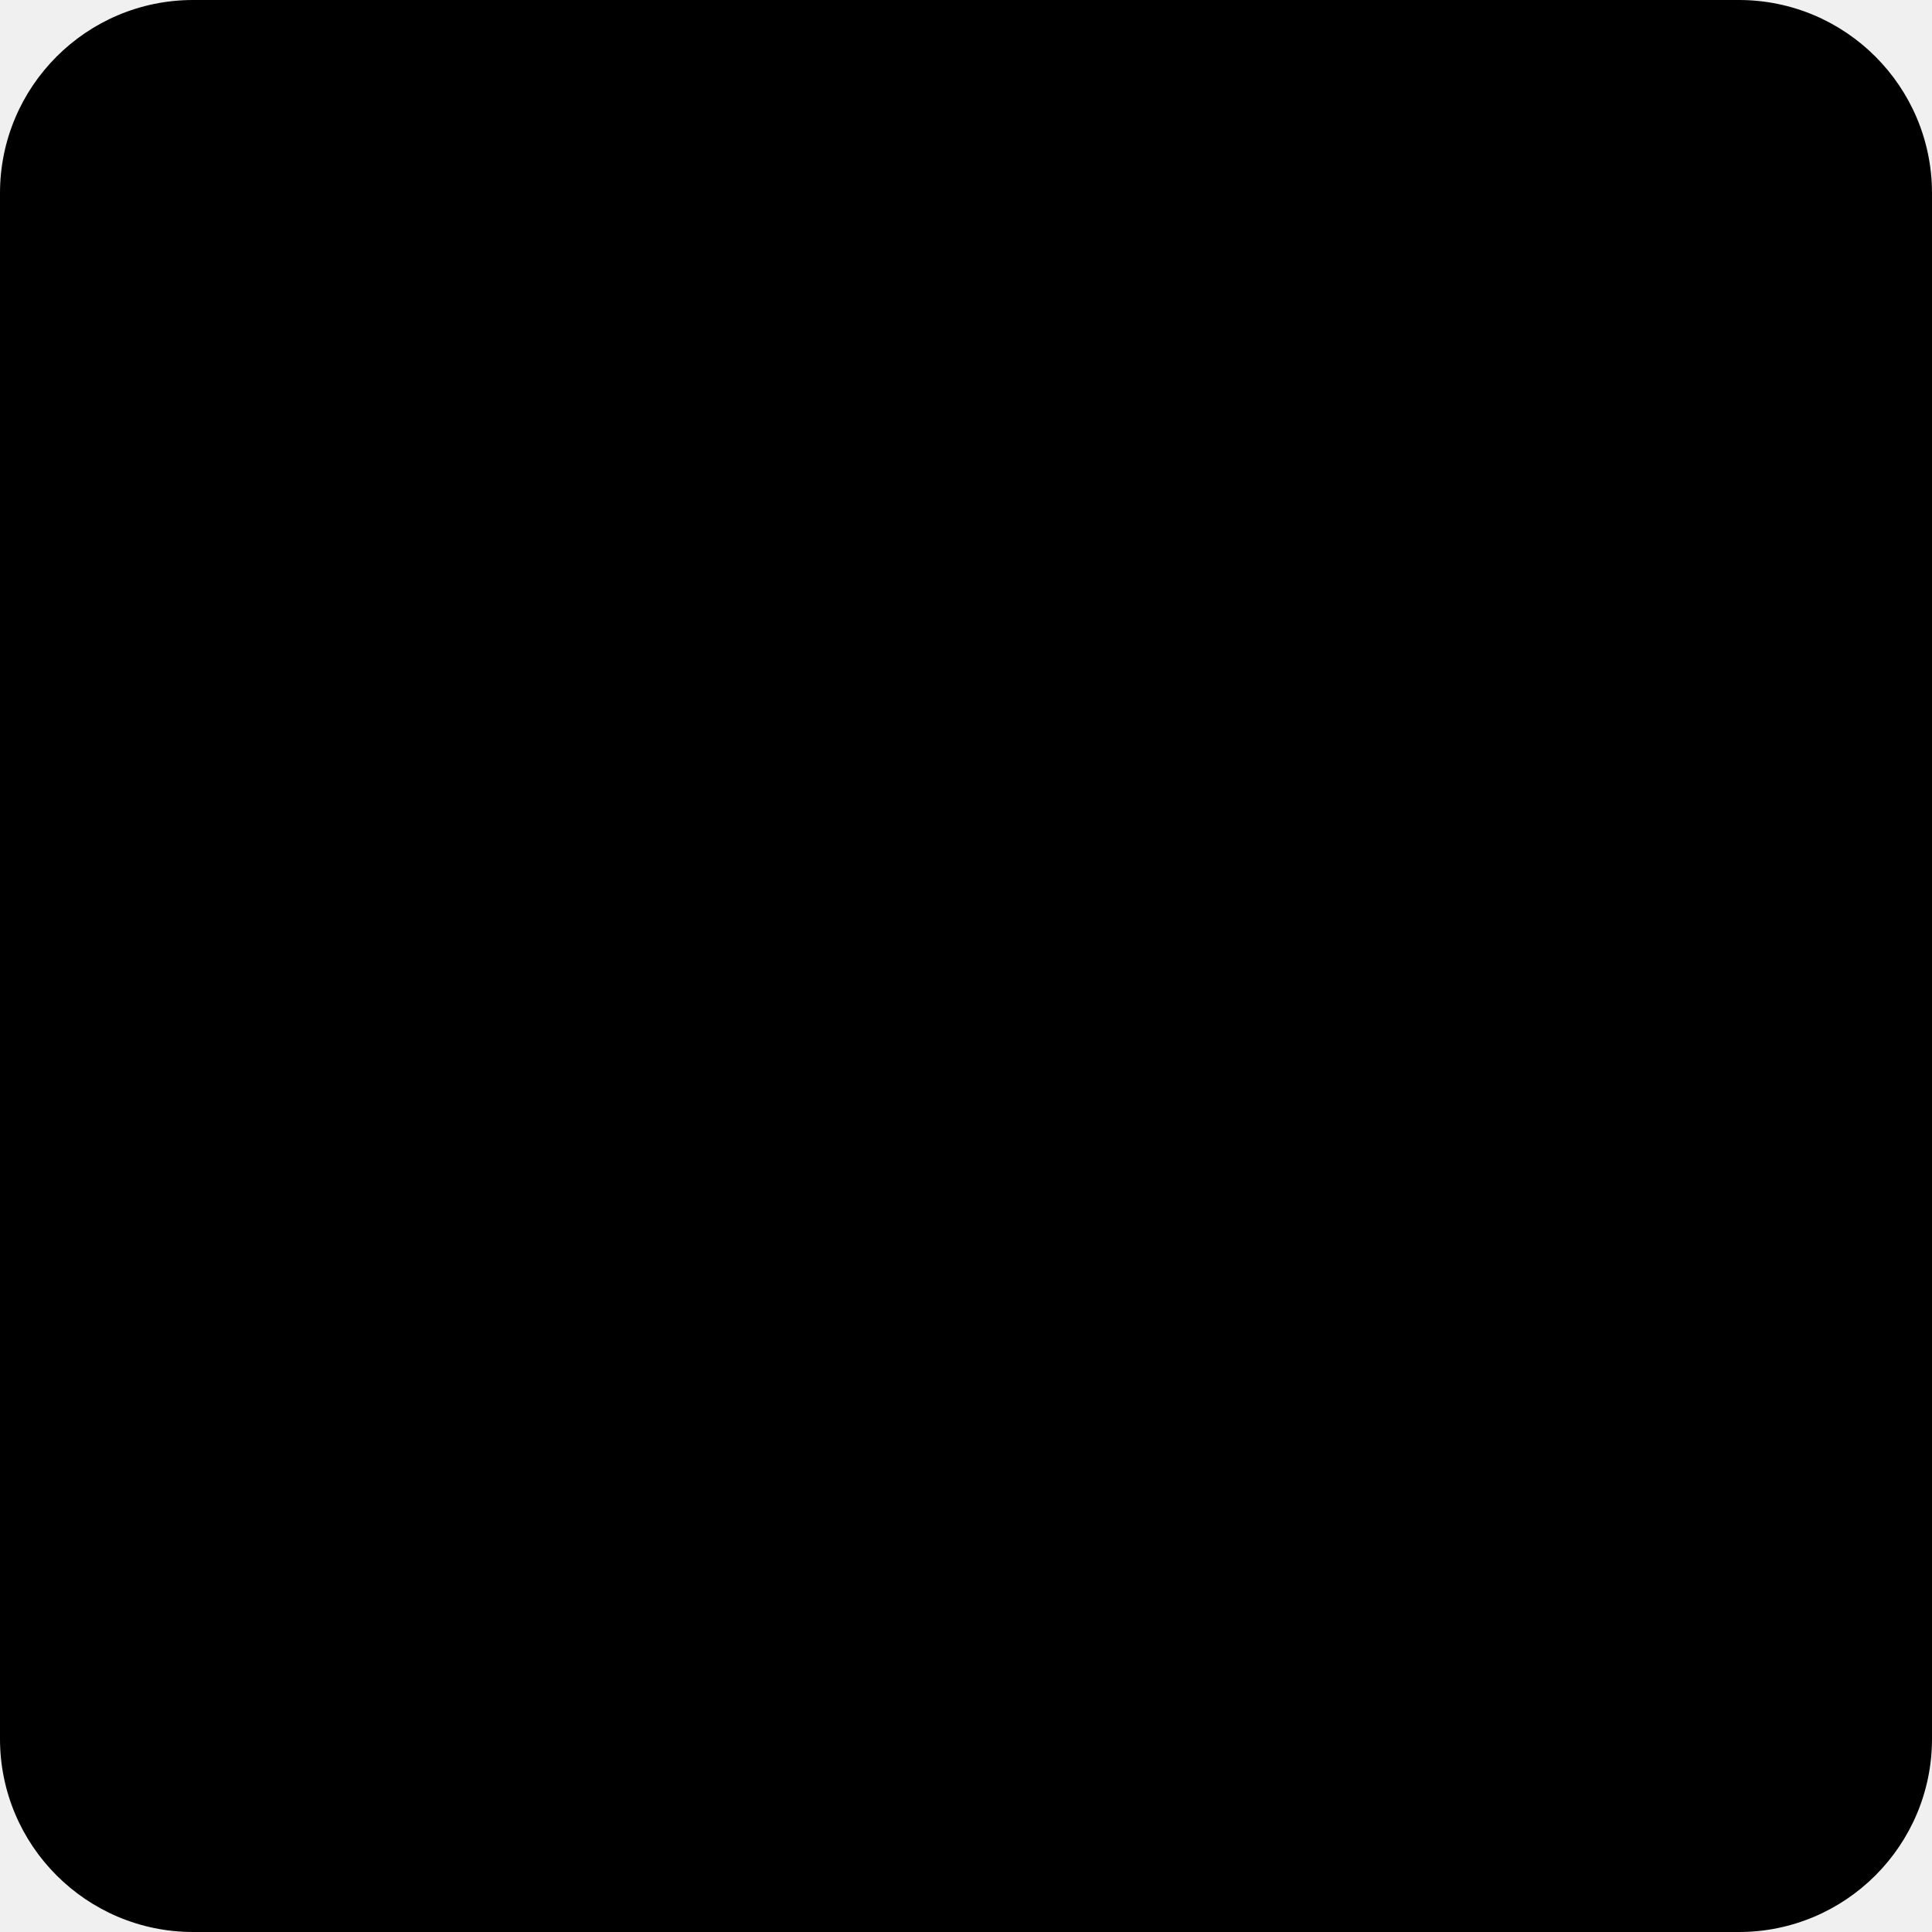
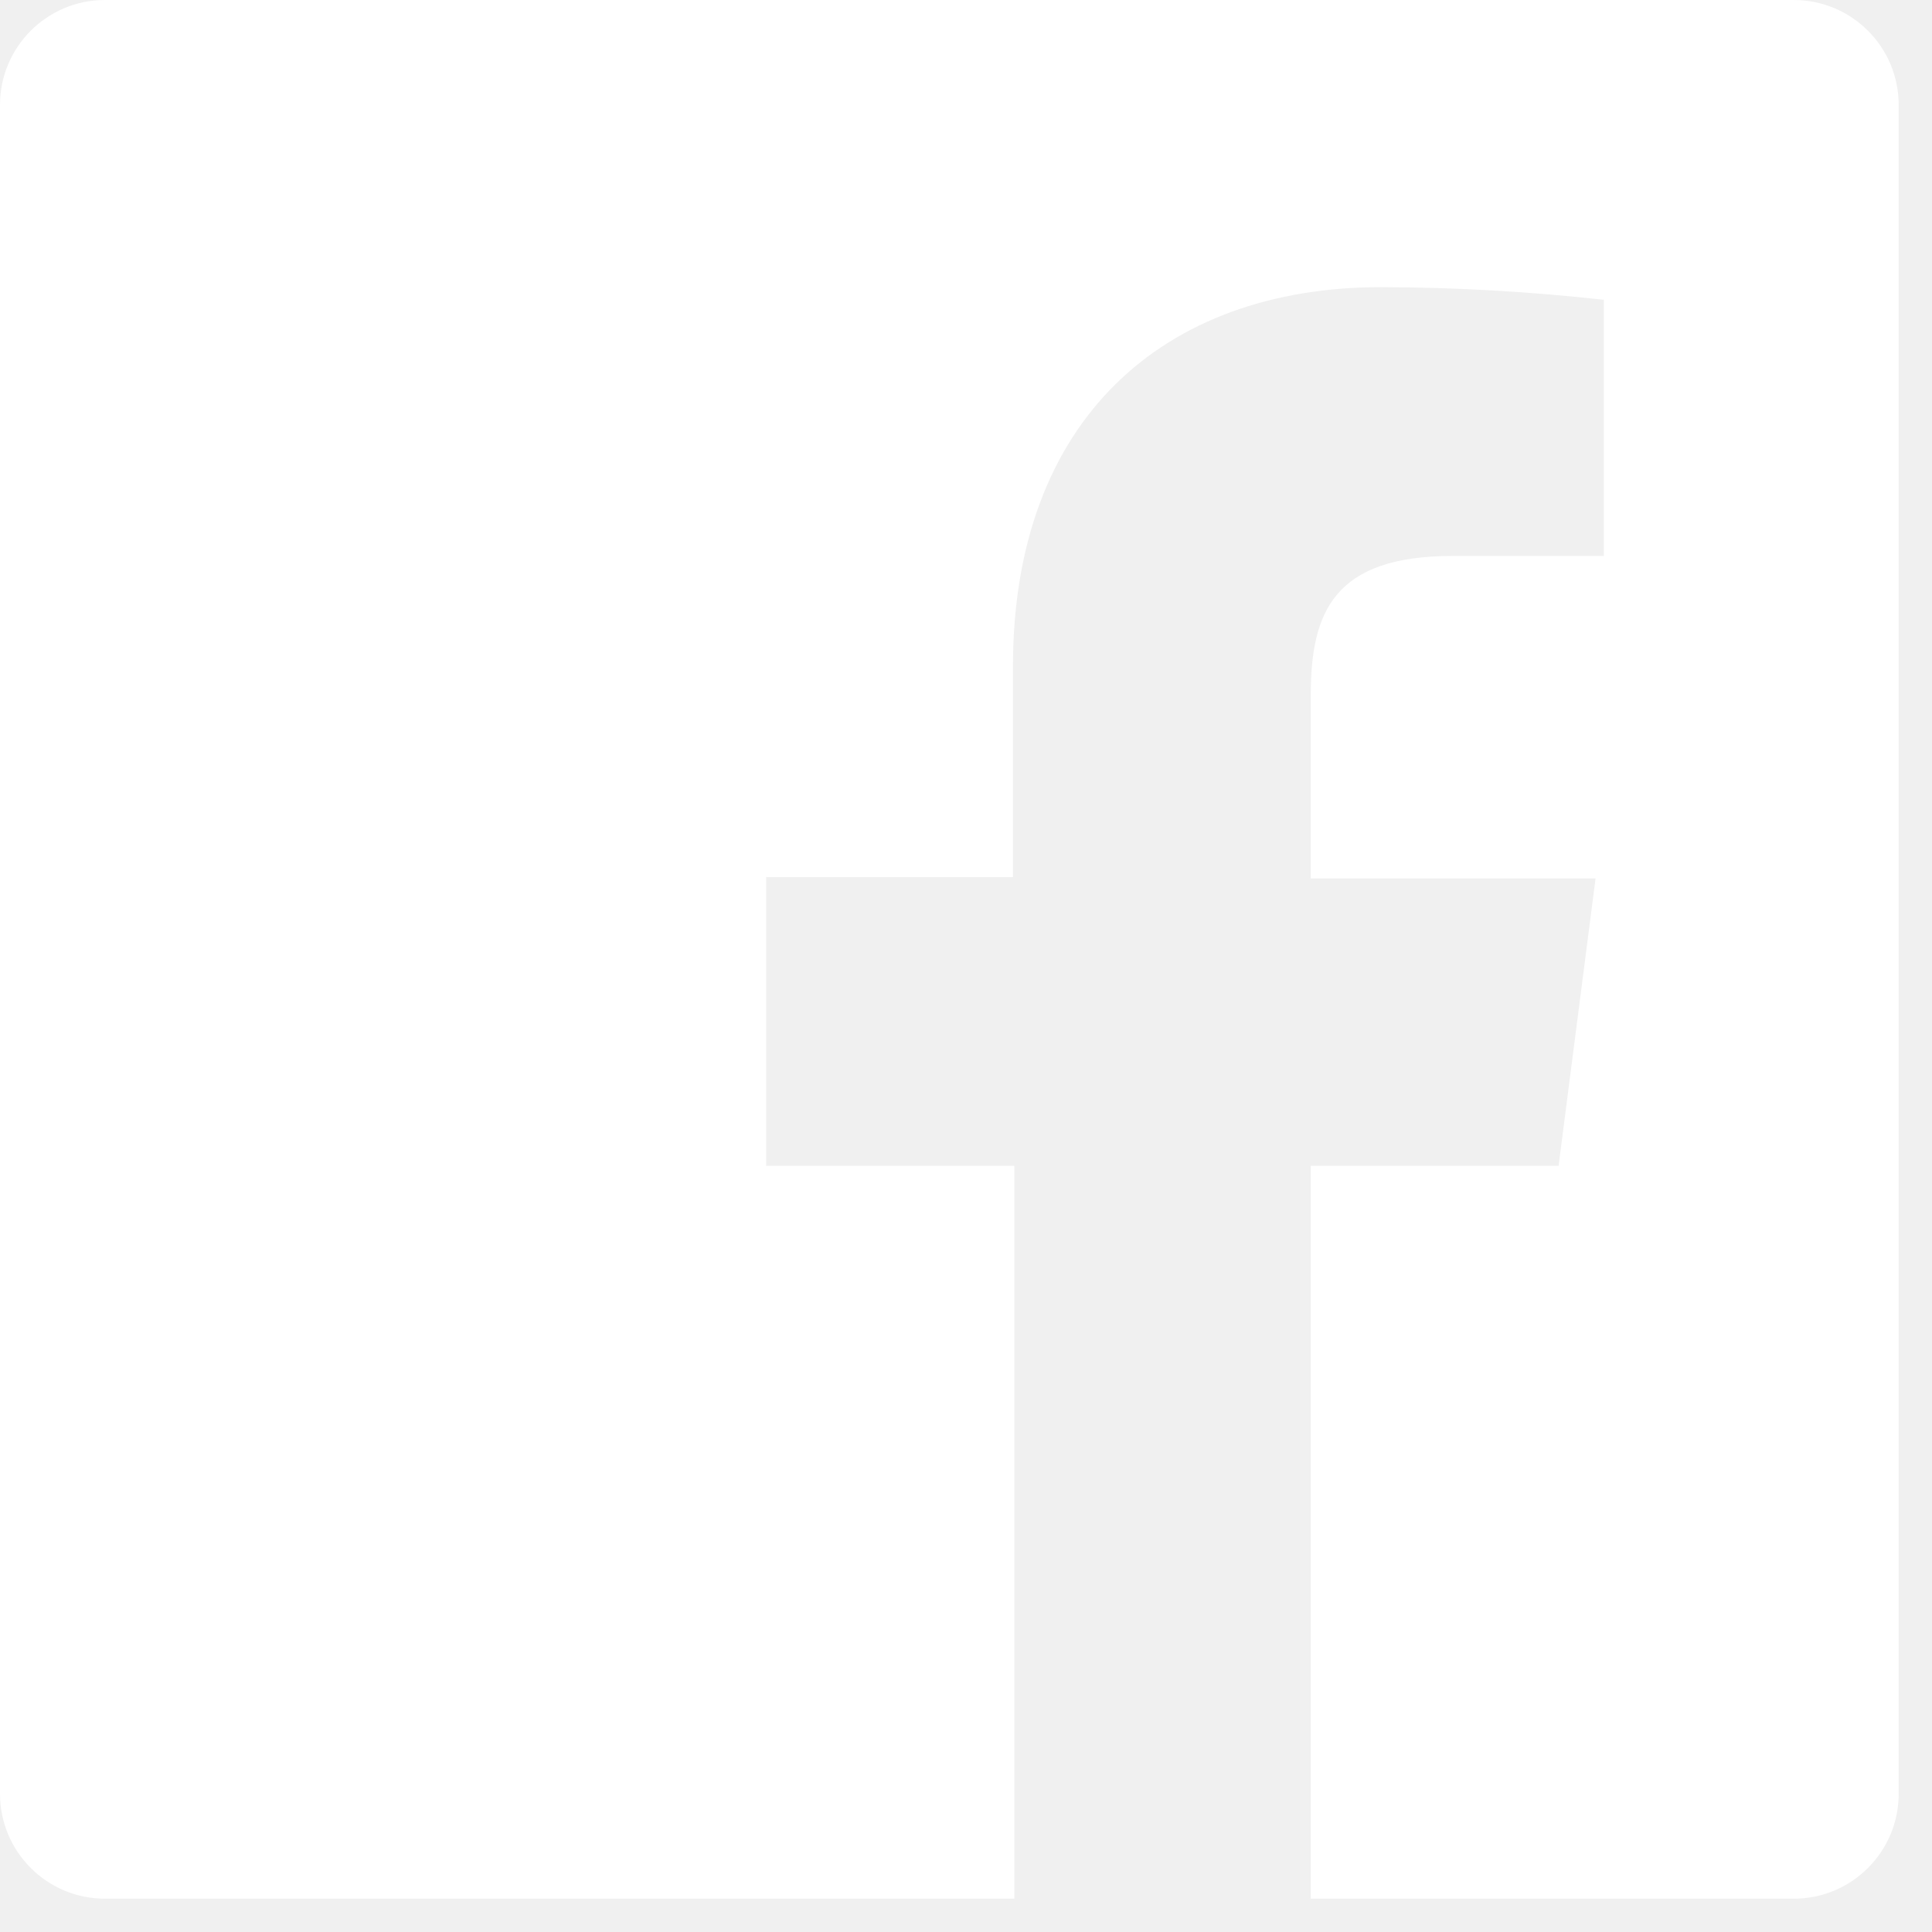
- <svg xmlns="http://www.w3.org/2000/svg" viewBox="0 0 40 40" fill="currentColor">
-   <rect width="40" height="40" rx="4" fill="currentColor" />
-   <path d="M24.5 10h-3c-2.5 0-4.5 2-4.5 4.5V18h-3v4h3v10h4V22h3l1-4h-4v-3.5a.5.5 0 0 1 .5-.5H25V10z" fill="#000" />
+ <svg xmlns="http://www.w3.org/2000/svg" data-name="Layer 1" viewBox="0 0 58 58">
+   <path d="M53.85 0H3.15A3.15 3.15 0 0 0 0 3.15v50.7A3.15 3.15 0 0 0 3.15 57h27.3V35H23v-8.67h7.41V20c0-7.37 4.49-11.38 11.06-11.38a62.15 62.15 0 0 1 6.68.38v7.69h-4.54c-3.57 0-4.26 1.69-4.26 4.18v5.5h8.55L46.79 35h-7.44v22h14.5A3.15 3.15 0 0 0 57 53.85V3.15A3.15 3.15 0 0 0 53.85 0z" fill="#fff" />
</svg>
